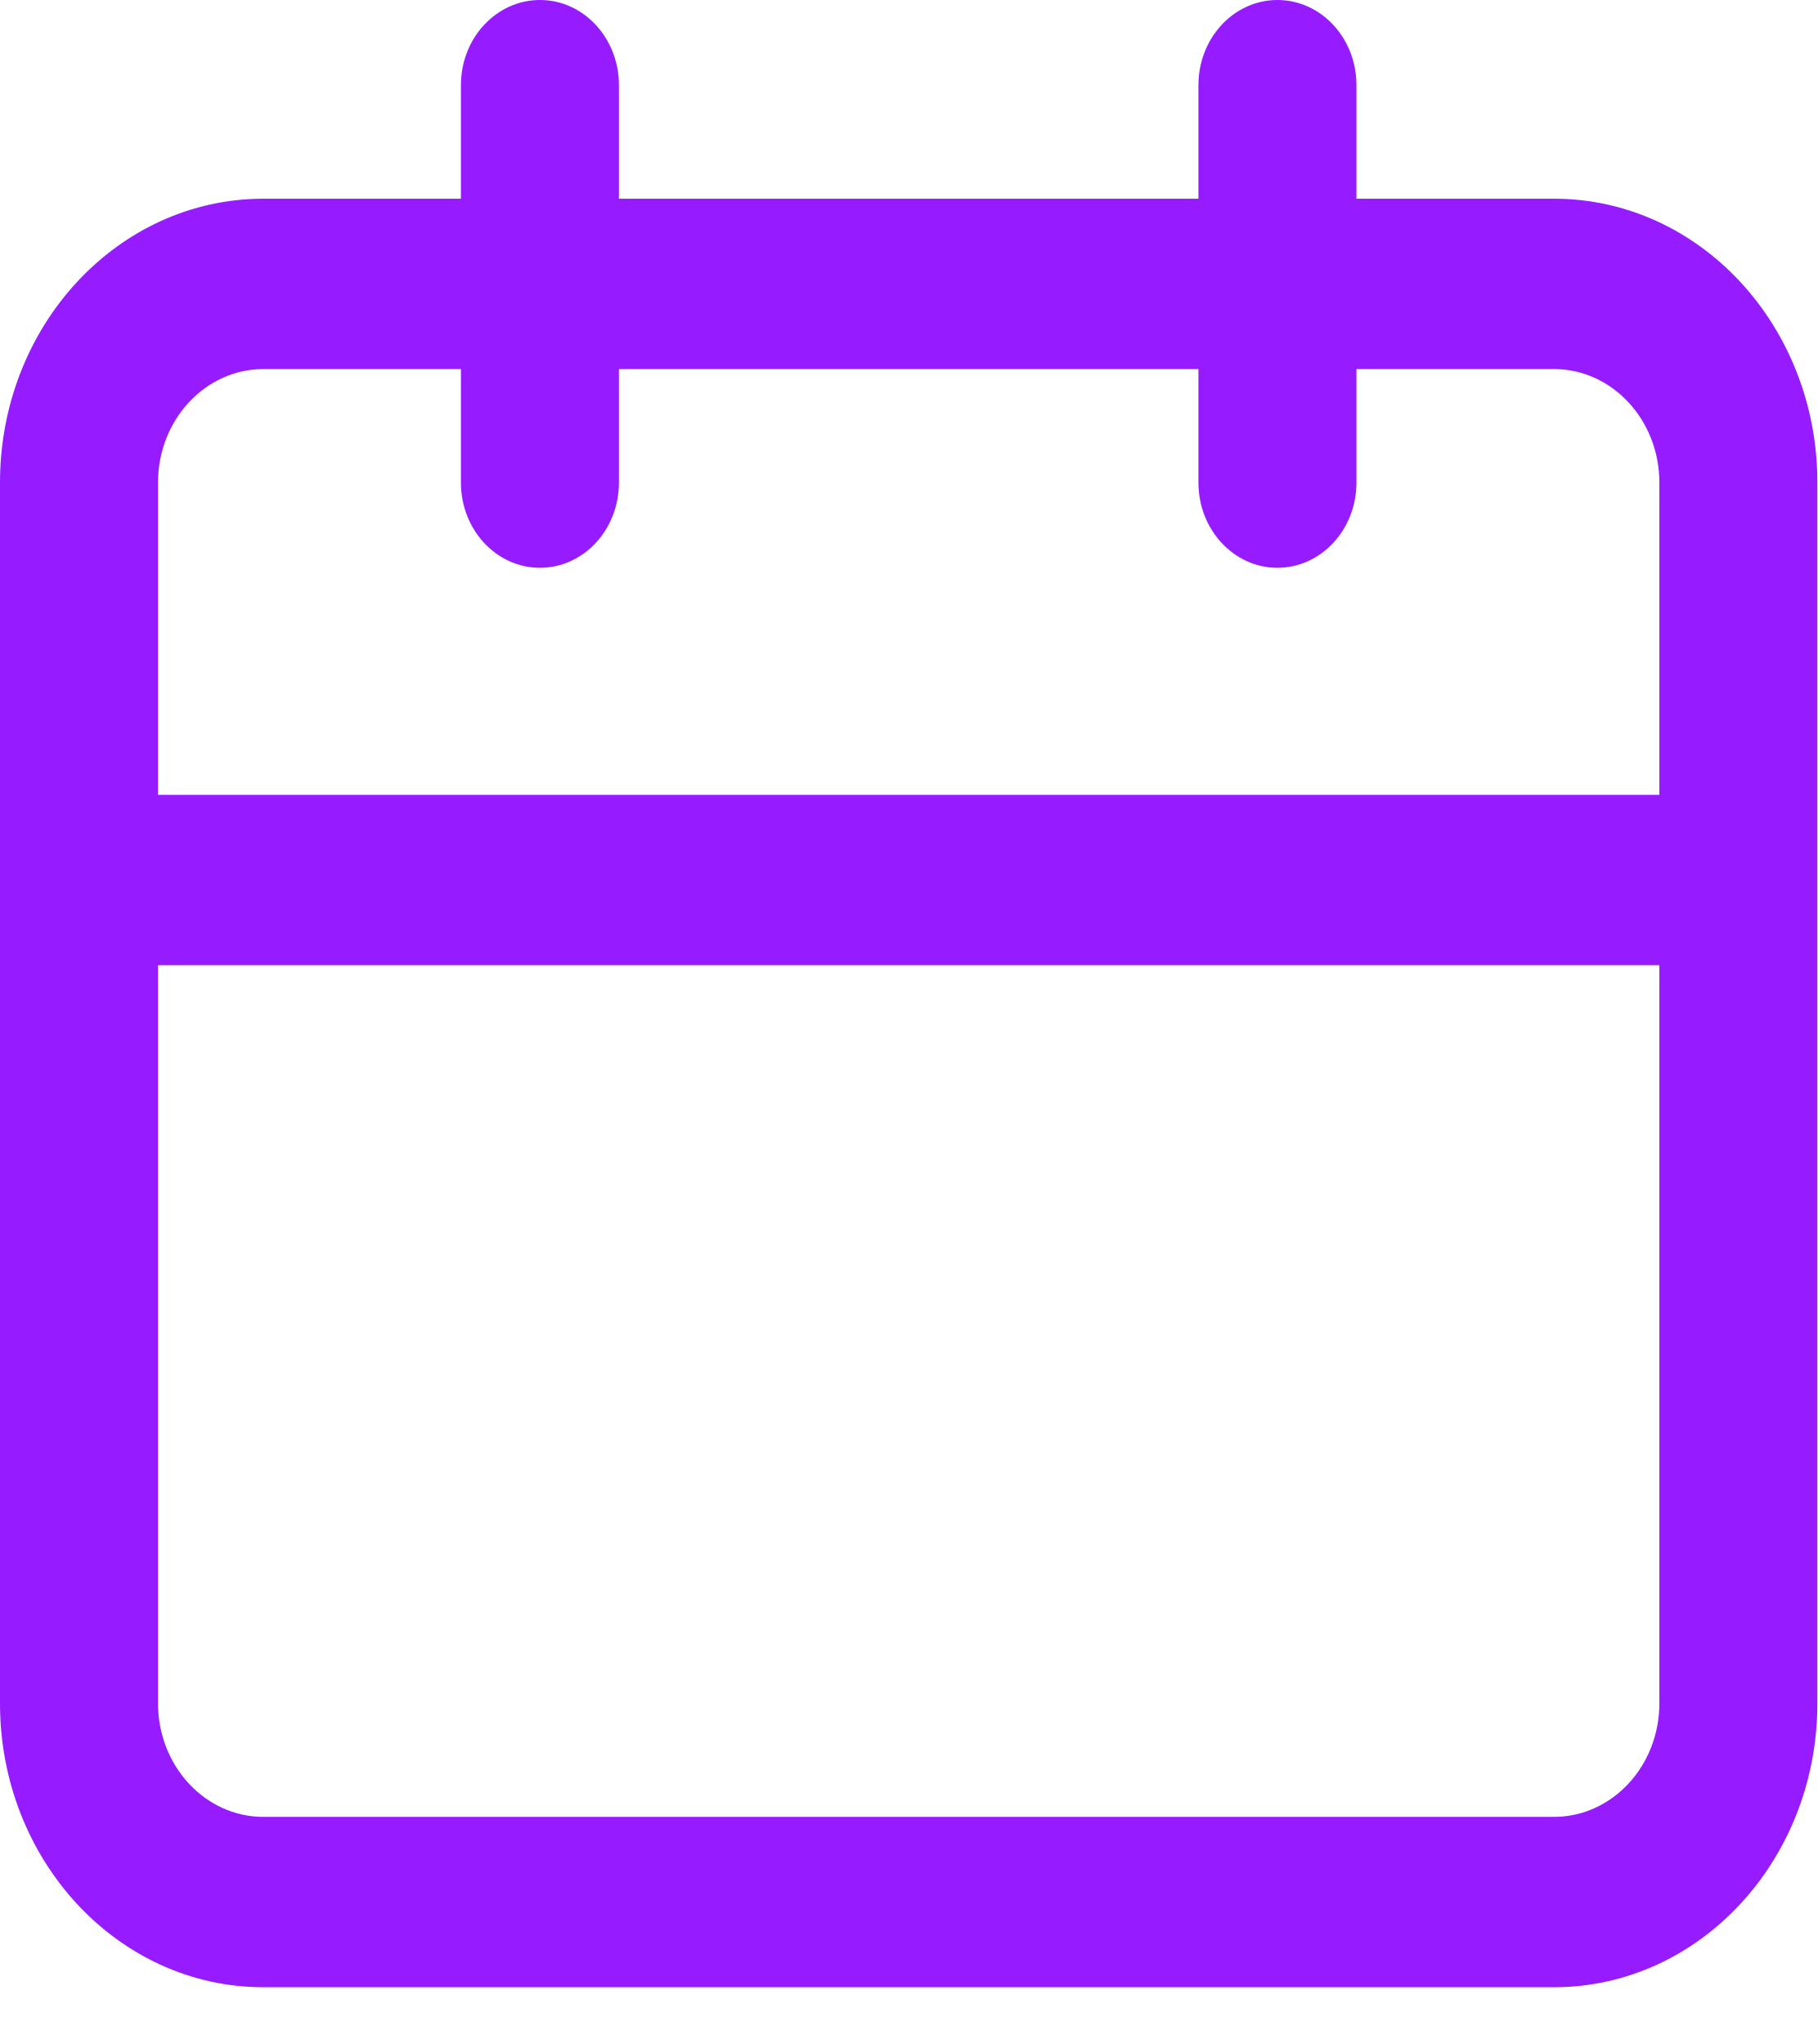
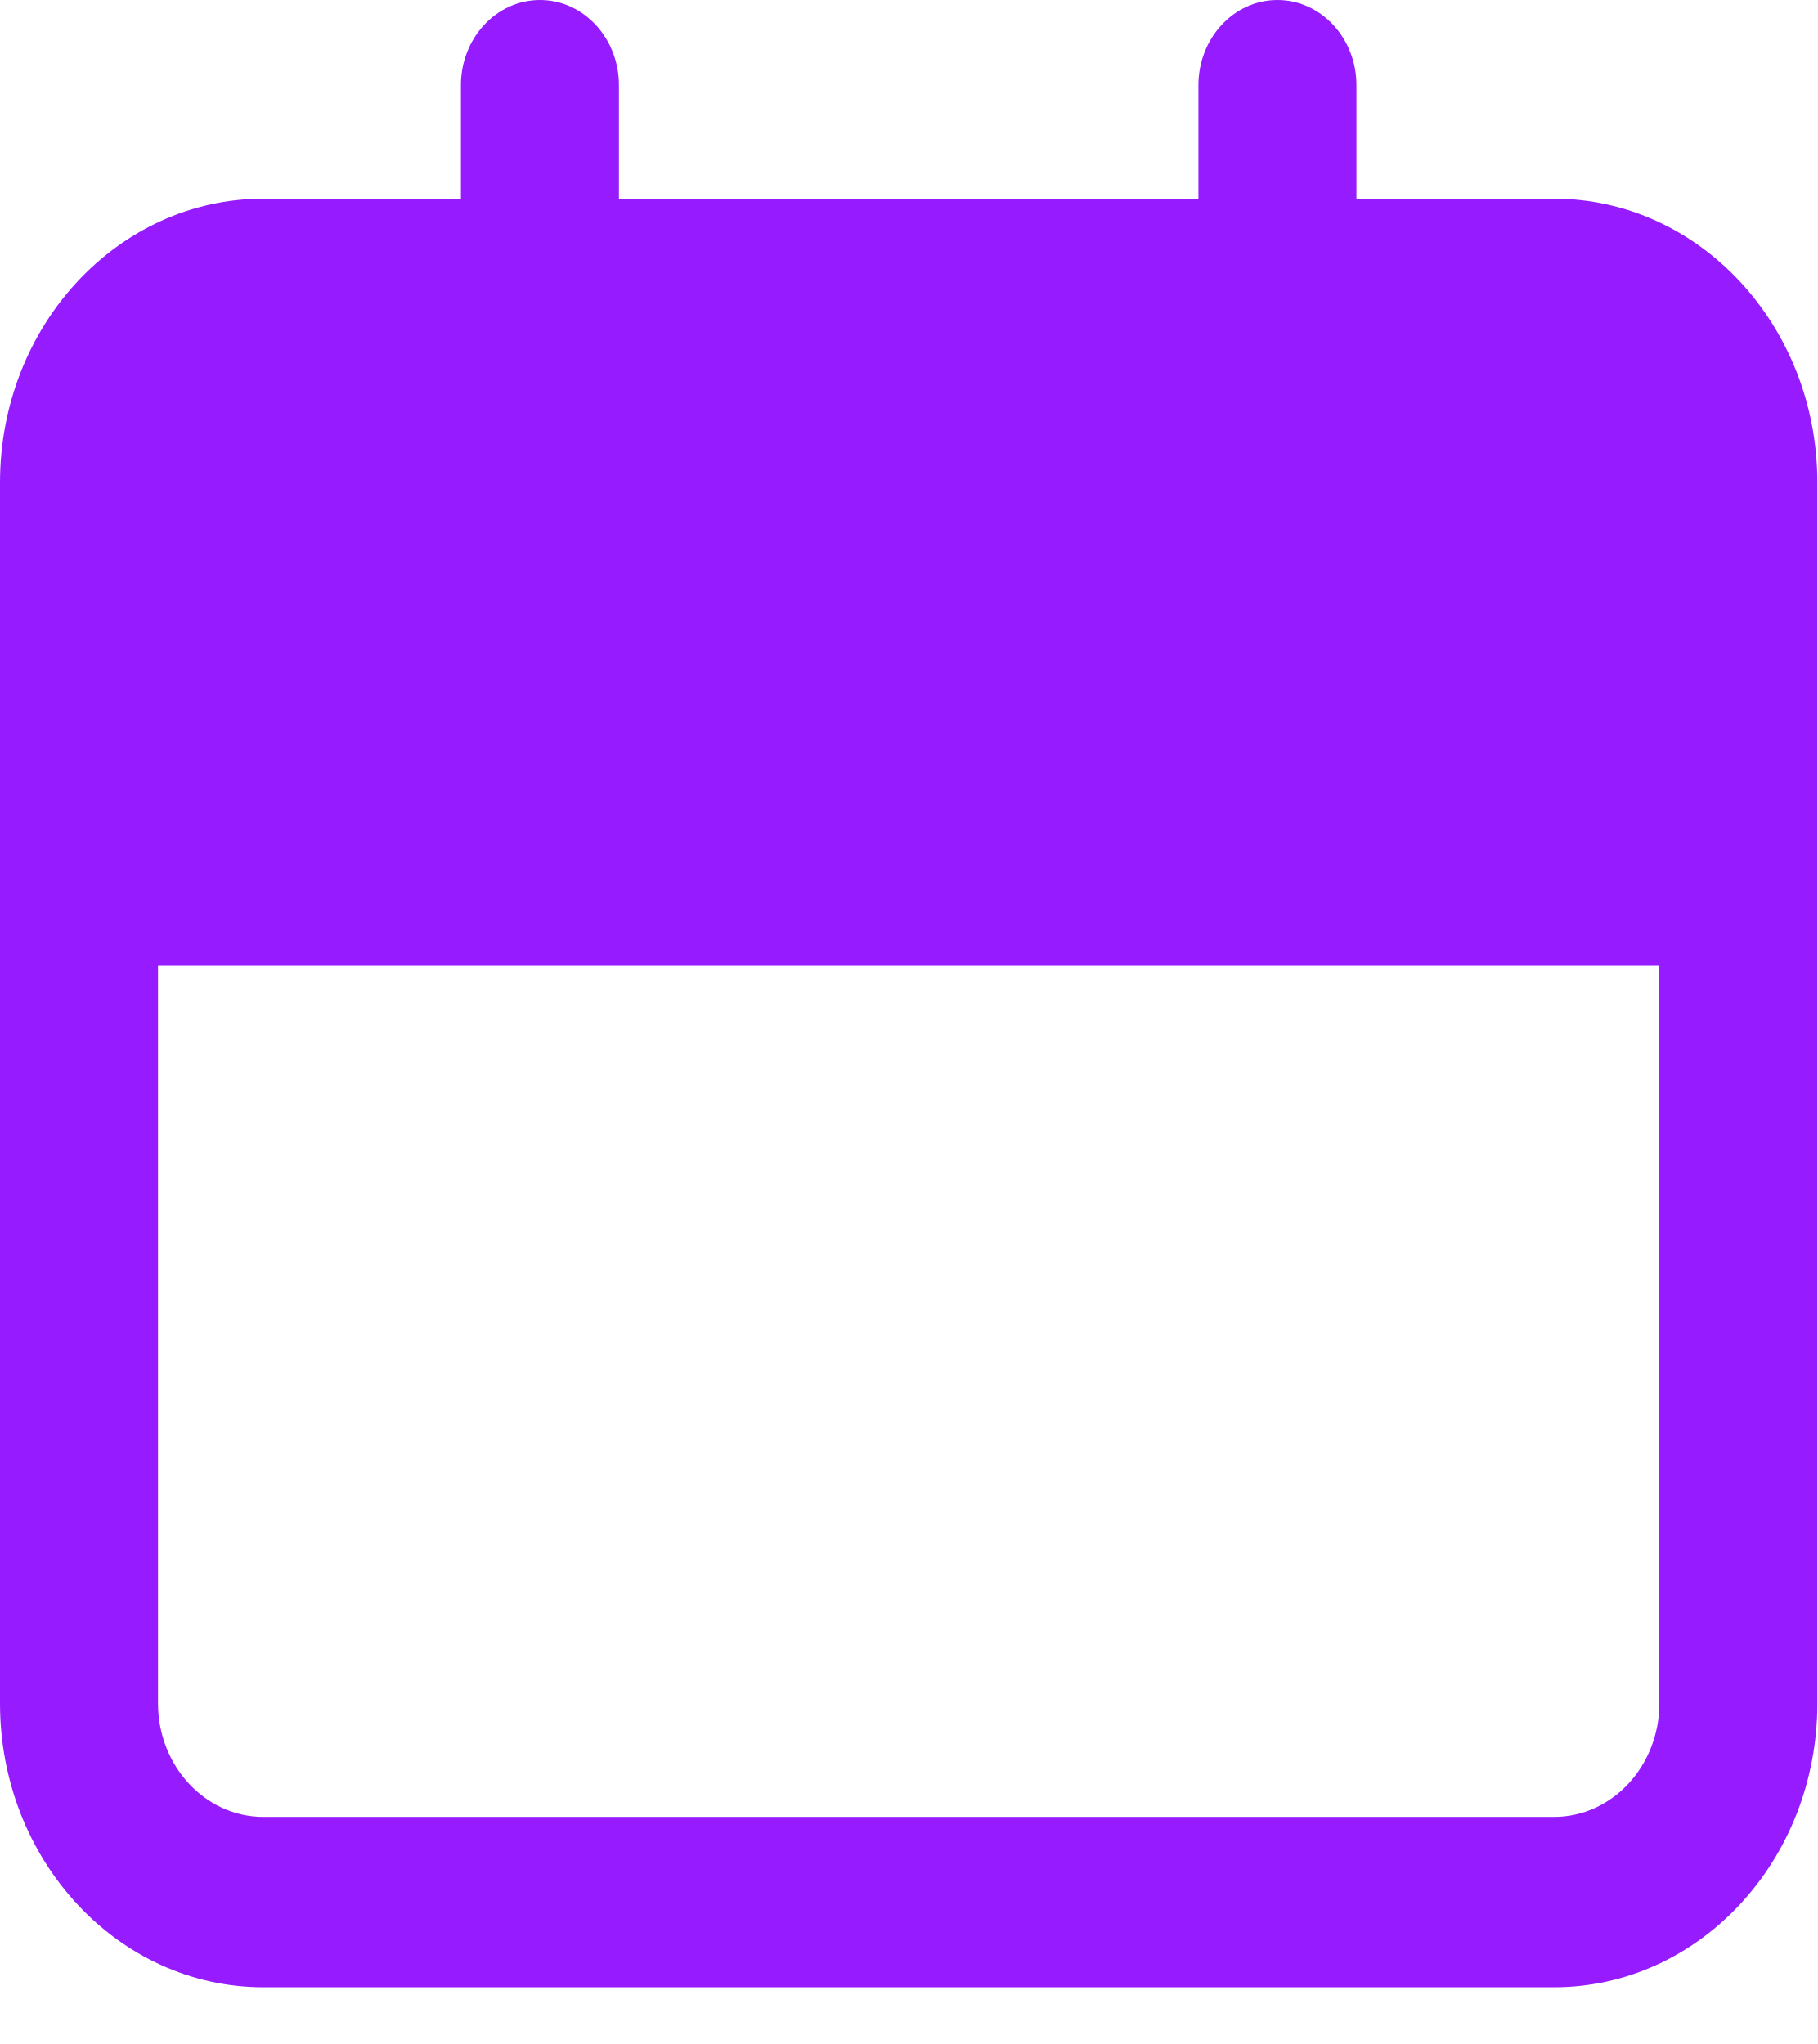
<svg xmlns="http://www.w3.org/2000/svg" width="16" height="18" viewBox="0 0 16 18" fill="none">
-   <path fill-rule="evenodd" clip-rule="evenodd" d="M11.942 0.75C11.942 0.336 11.631 0 11.246 0C10.862 0 10.551 0.336 10.551 0.75V1.75H5.449V0.75C5.449 0.336 5.138 0 4.754 0C4.369 0 4.058 0.336 4.058 0.75V1.75H2.319C1.038 1.75 -1.52588e-05 2.869 -1.52588e-05 4.25L0 15C0 16.381 1.038 17.5 2.319 17.5H13.681C14.962 17.5 16 16.381 16 15L16 4.25C16 2.869 14.962 1.75 13.681 1.75H11.942V0.75ZM14.609 7V4.25C14.609 3.698 14.193 3.25 13.681 3.25H11.942V4.25C11.942 4.664 11.631 5 11.246 5C10.862 5 10.551 4.664 10.551 4.25V3.25H5.449V4.25C5.449 4.664 5.138 5 4.754 5C4.369 5 4.058 4.664 4.058 4.25V3.25H2.319C1.807 3.25 1.391 3.698 1.391 4.25V7H14.609ZM1.391 8.5H14.609L14.609 15C14.609 15.552 14.193 16 13.681 16H2.319C1.807 16 1.391 15.552 1.391 15L1.391 8.5Z" fill="#961CFF" />
+   <path fillRule="evenodd" clipRule="evenodd" d="M11.942 0.75C11.942 0.336 11.631 0 11.246 0C10.862 0 10.551 0.336 10.551 0.75V1.75H5.449V0.75C5.449 0.336 5.138 0 4.754 0C4.369 0 4.058 0.336 4.058 0.75V1.75H2.319C1.038 1.75 -1.52588e-05 2.869 -1.52588e-05 4.25L0 15C0 16.381 1.038 17.5 2.319 17.5H13.681C14.962 17.5 16 16.381 16 15L16 4.25C16 2.869 14.962 1.75 13.681 1.75H11.942V0.75ZM14.609 7V4.25C14.609 3.698 14.193 3.25 13.681 3.25H11.942V4.25C11.942 4.664 11.631 5 11.246 5C10.862 5 10.551 4.664 10.551 4.25V3.25H5.449V4.25C5.449 4.664 5.138 5 4.754 5C4.369 5 4.058 4.664 4.058 4.25V3.25H2.319C1.807 3.25 1.391 3.698 1.391 4.25V7H14.609ZM1.391 8.5H14.609L14.609 15C14.609 15.552 14.193 16 13.681 16H2.319C1.807 16 1.391 15.552 1.391 15L1.391 8.5Z" fill="#961CFF" />
</svg>
